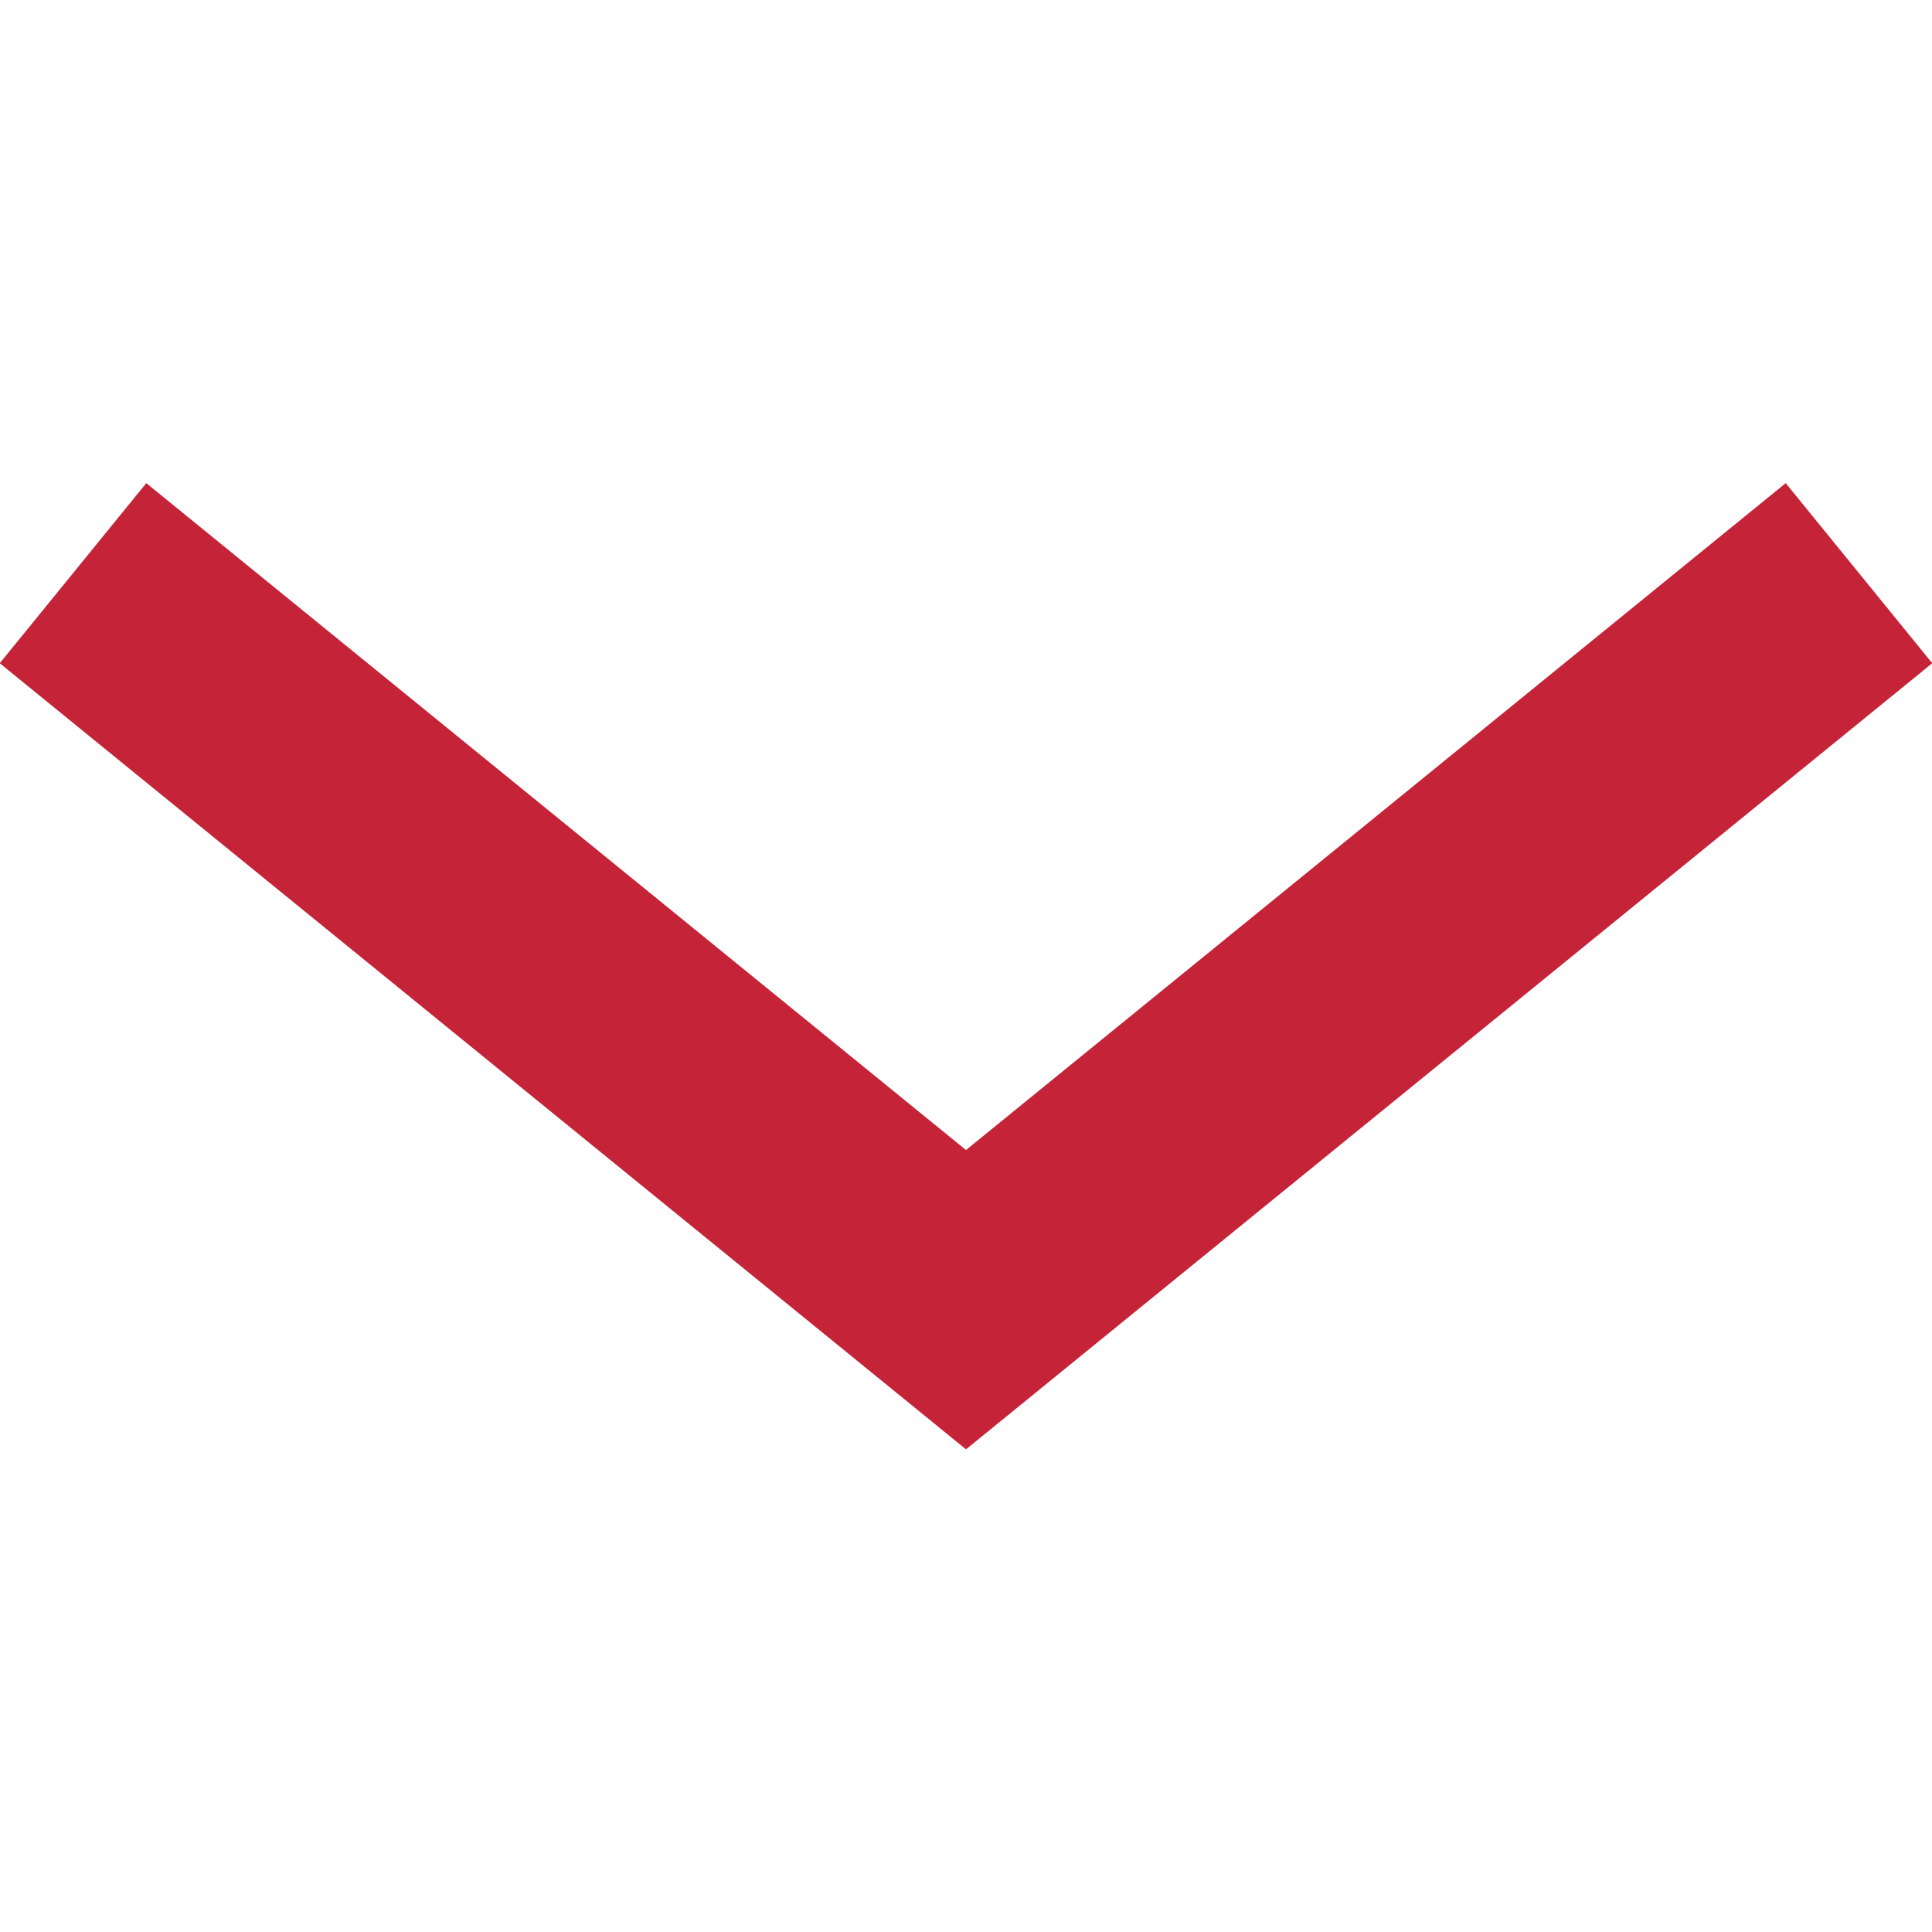
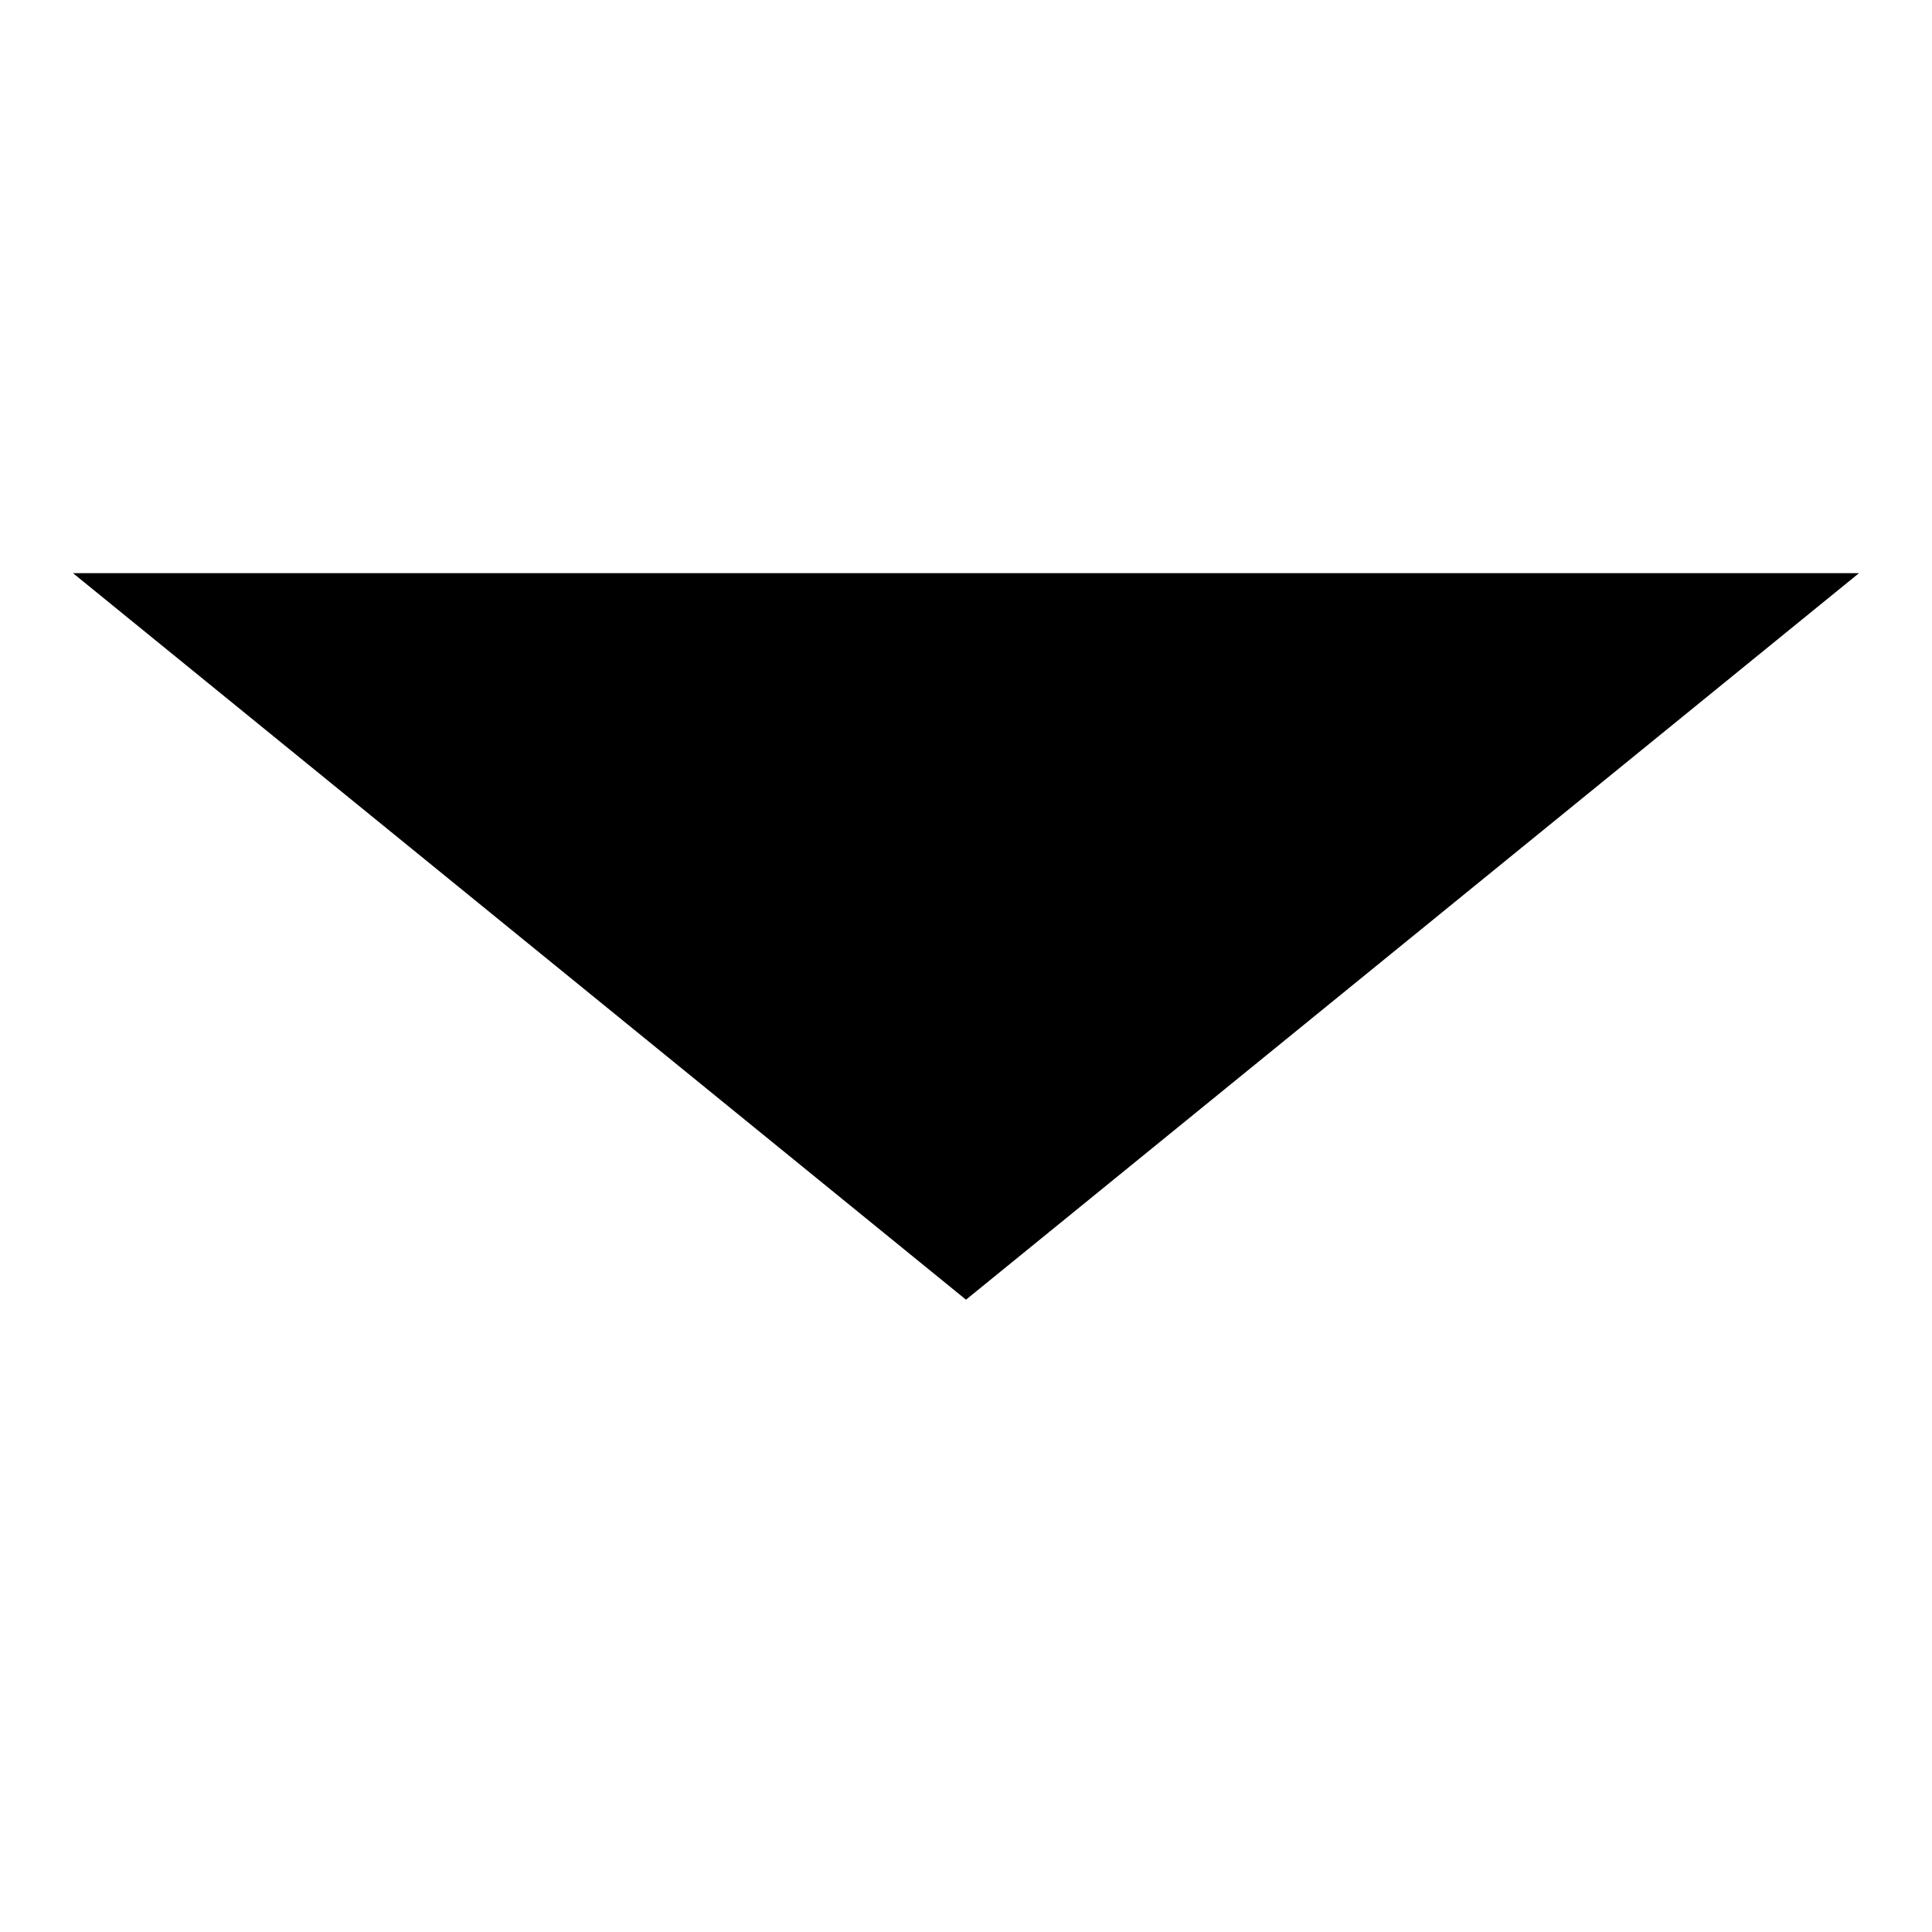
<svg xmlns="http://www.w3.org/2000/svg" width="10" height="10" viewBox="0 0 2.646 2.646" version="1.1" id="svg5">
  <defs id="defs2" />
  <g id="layer1">
-     <path style="fill:none;stroke:#c52438;stroke-width:0.318;stroke-linecap:butt;stroke-linejoin:miter;stroke-miterlimit:4;stroke-dasharray:none;stroke-opacity:1" d="M 0.1,0.785 1.323,1.78 2.546,0.785" id="path1049" />
+     <path style="stroke-width:0.318;stroke-linecap:butt;stroke-linejoin:miter;stroke-miterlimit:4;stroke-dasharray:none;stroke-opacity:1" d="M 0.1,0.785 1.323,1.78 2.546,0.785" id="path1049" />
  </g>
</svg>
